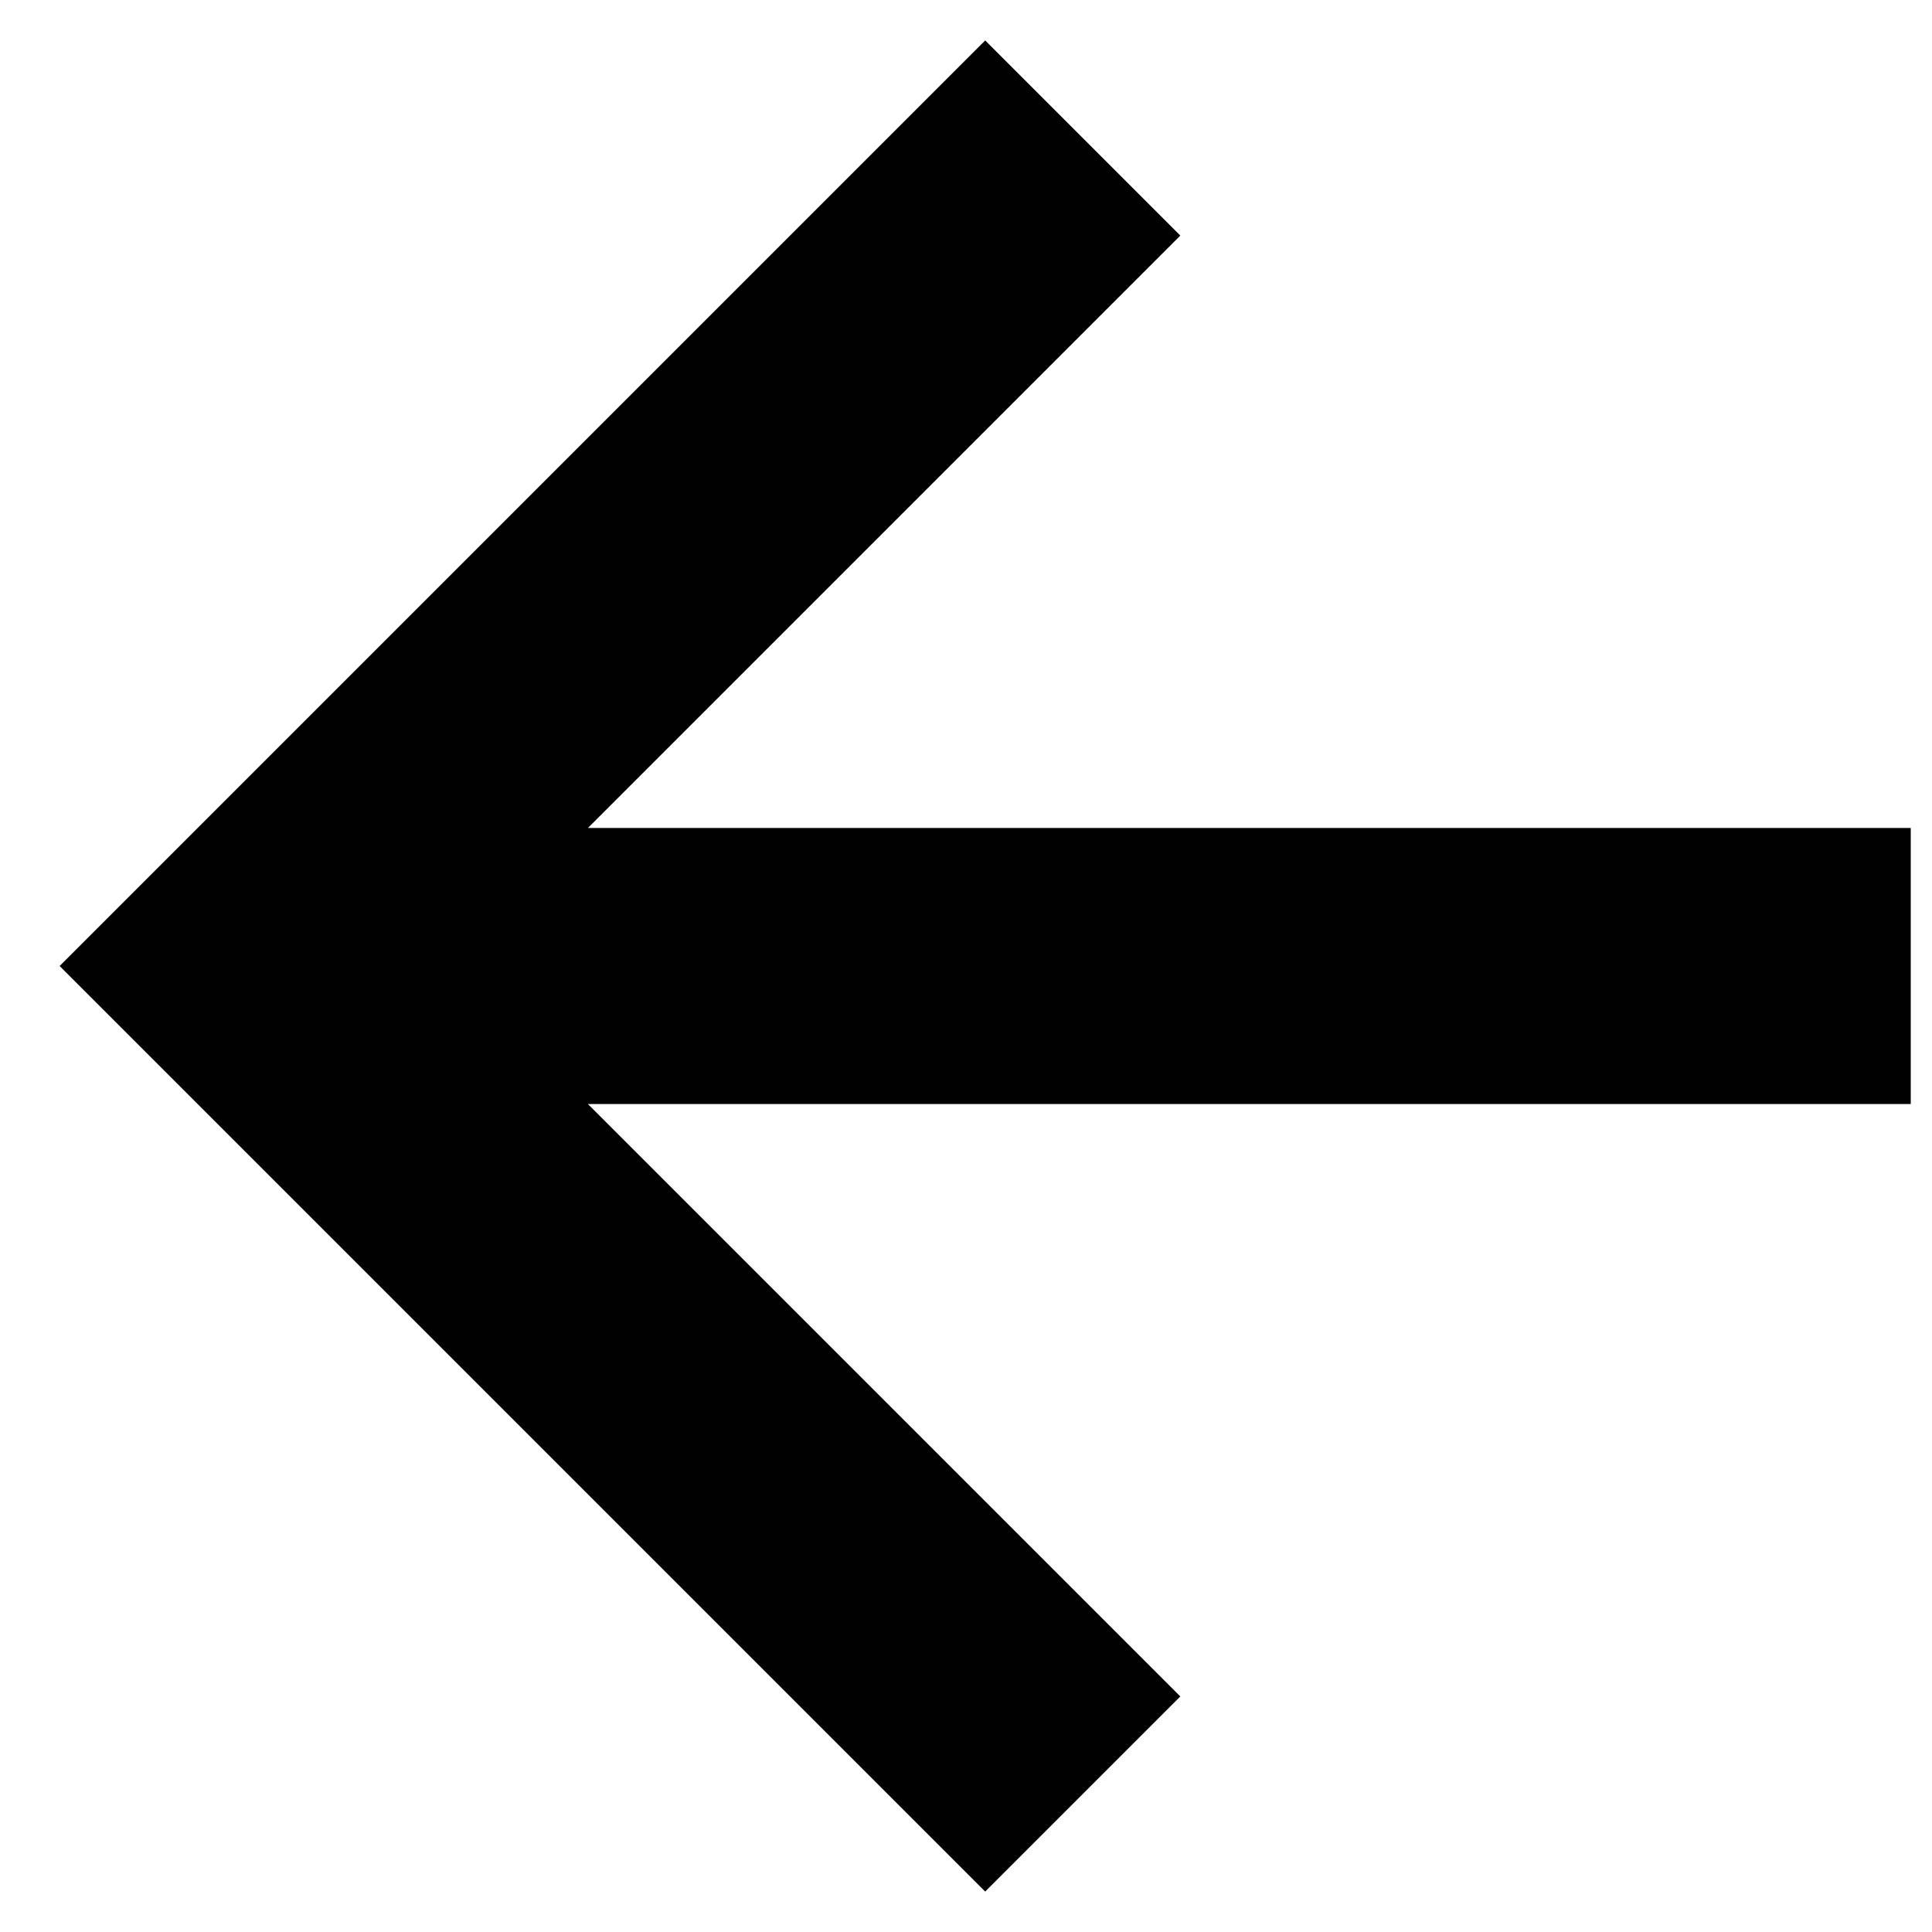
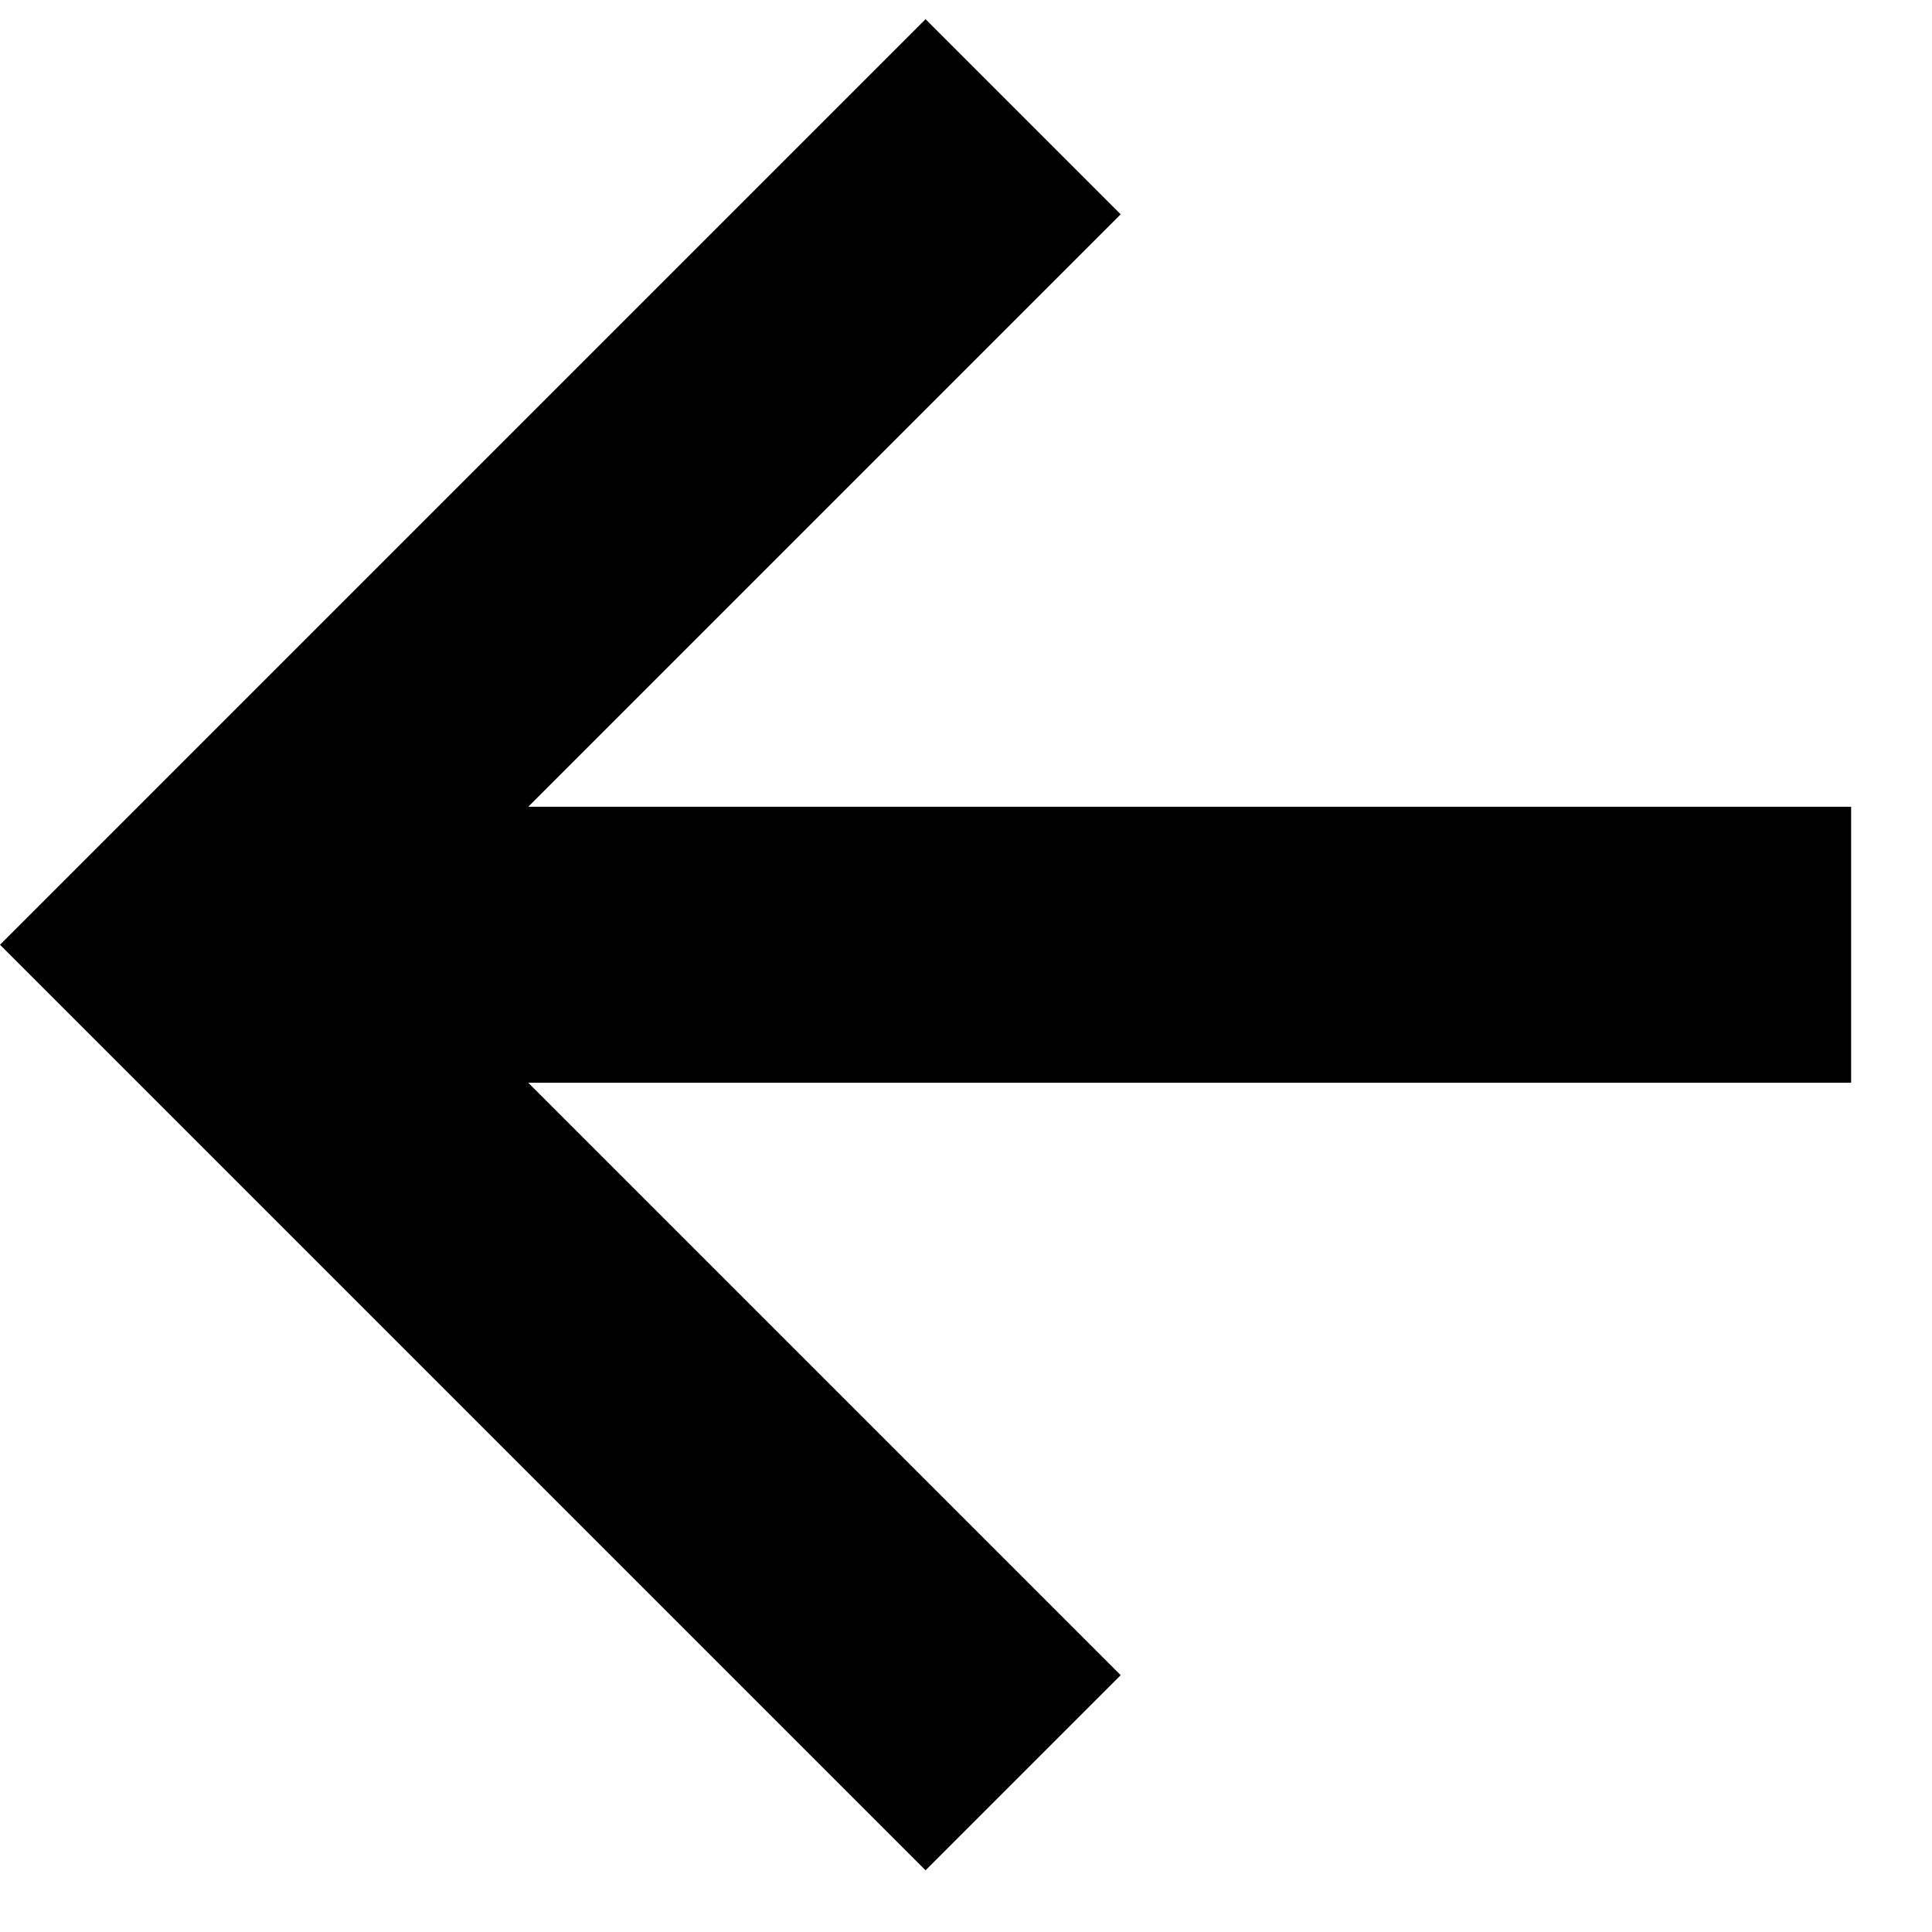
<svg xmlns="http://www.w3.org/2000/svg" width="14" height="14" viewBox="0 0 14 14" fill="none">
-   <path d="M8.553 12.293L4.26 8H13.846V6H4.26L8.553 1.707L7.139 0.293L0.432 7L7.139 13.707L8.553 12.293Z" fill="black" />
+   <path d="M3.828 7.846L13.414 7.846L13.414 5.846L3.828 5.846L8.121 1.553L6.707 0.139L6.29425e-05 6.846L6.707 13.553L8.121 12.139L3.828 7.846Z" fill="black" />
</svg>
